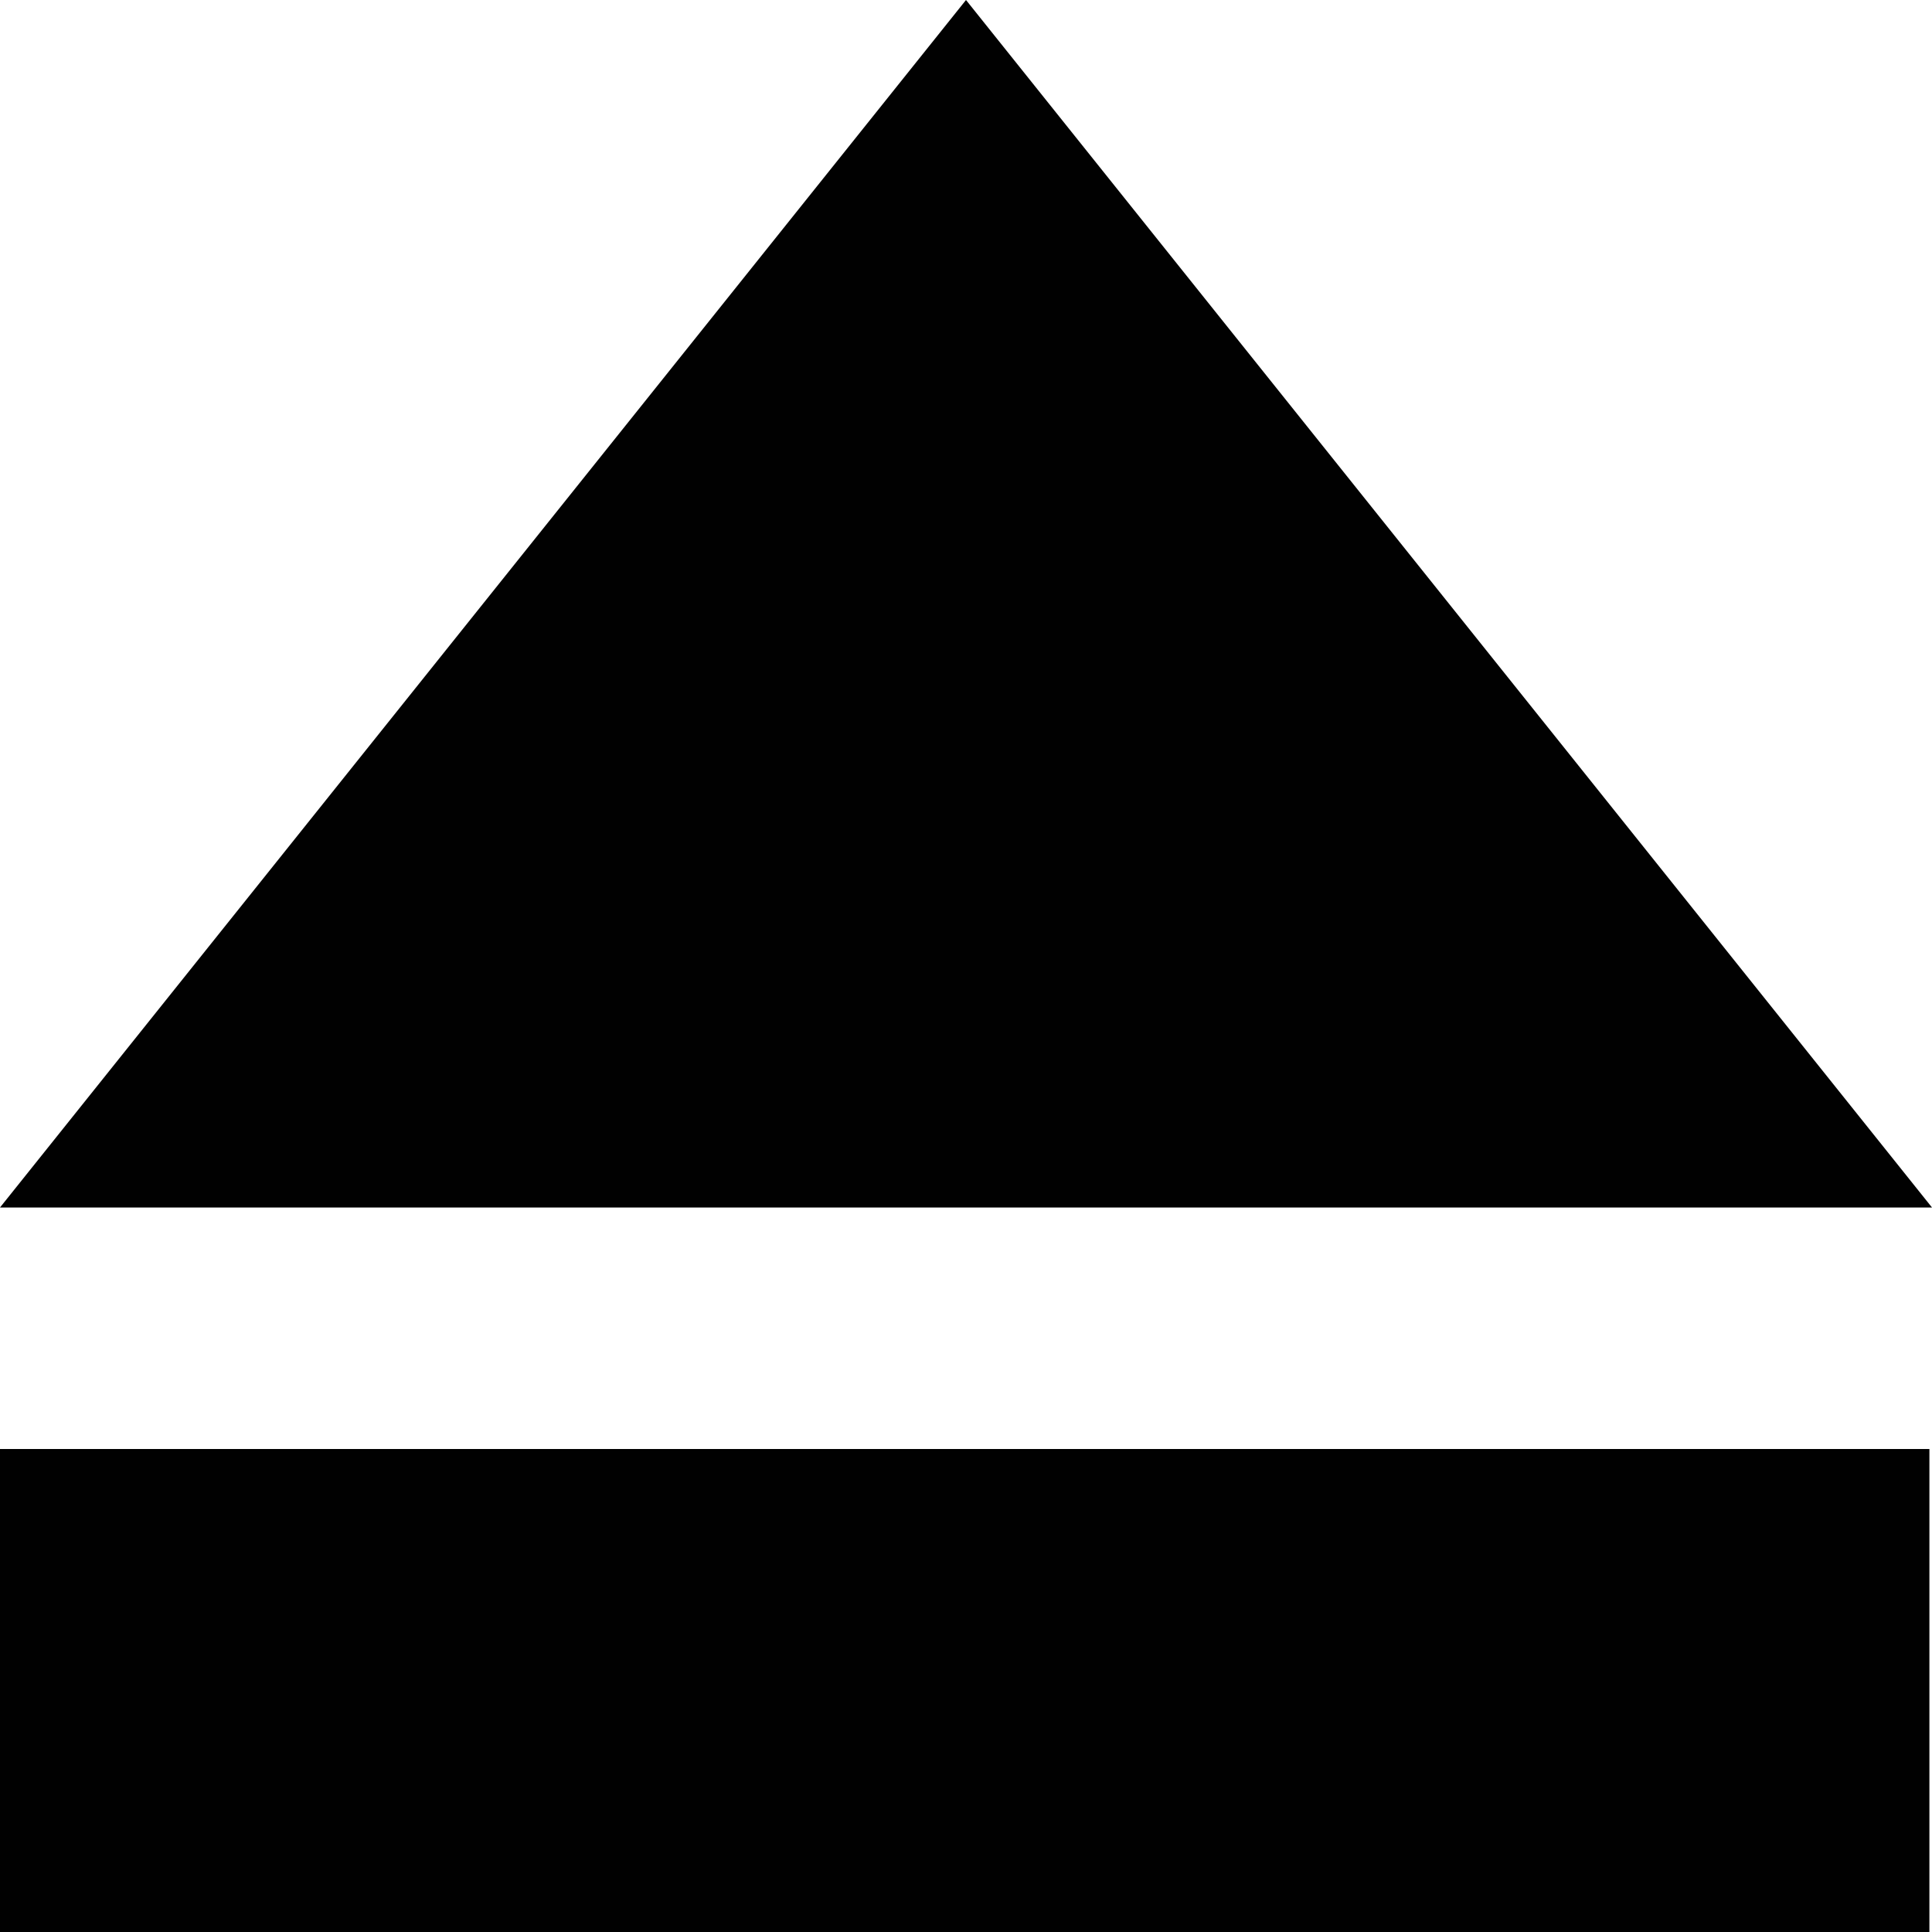
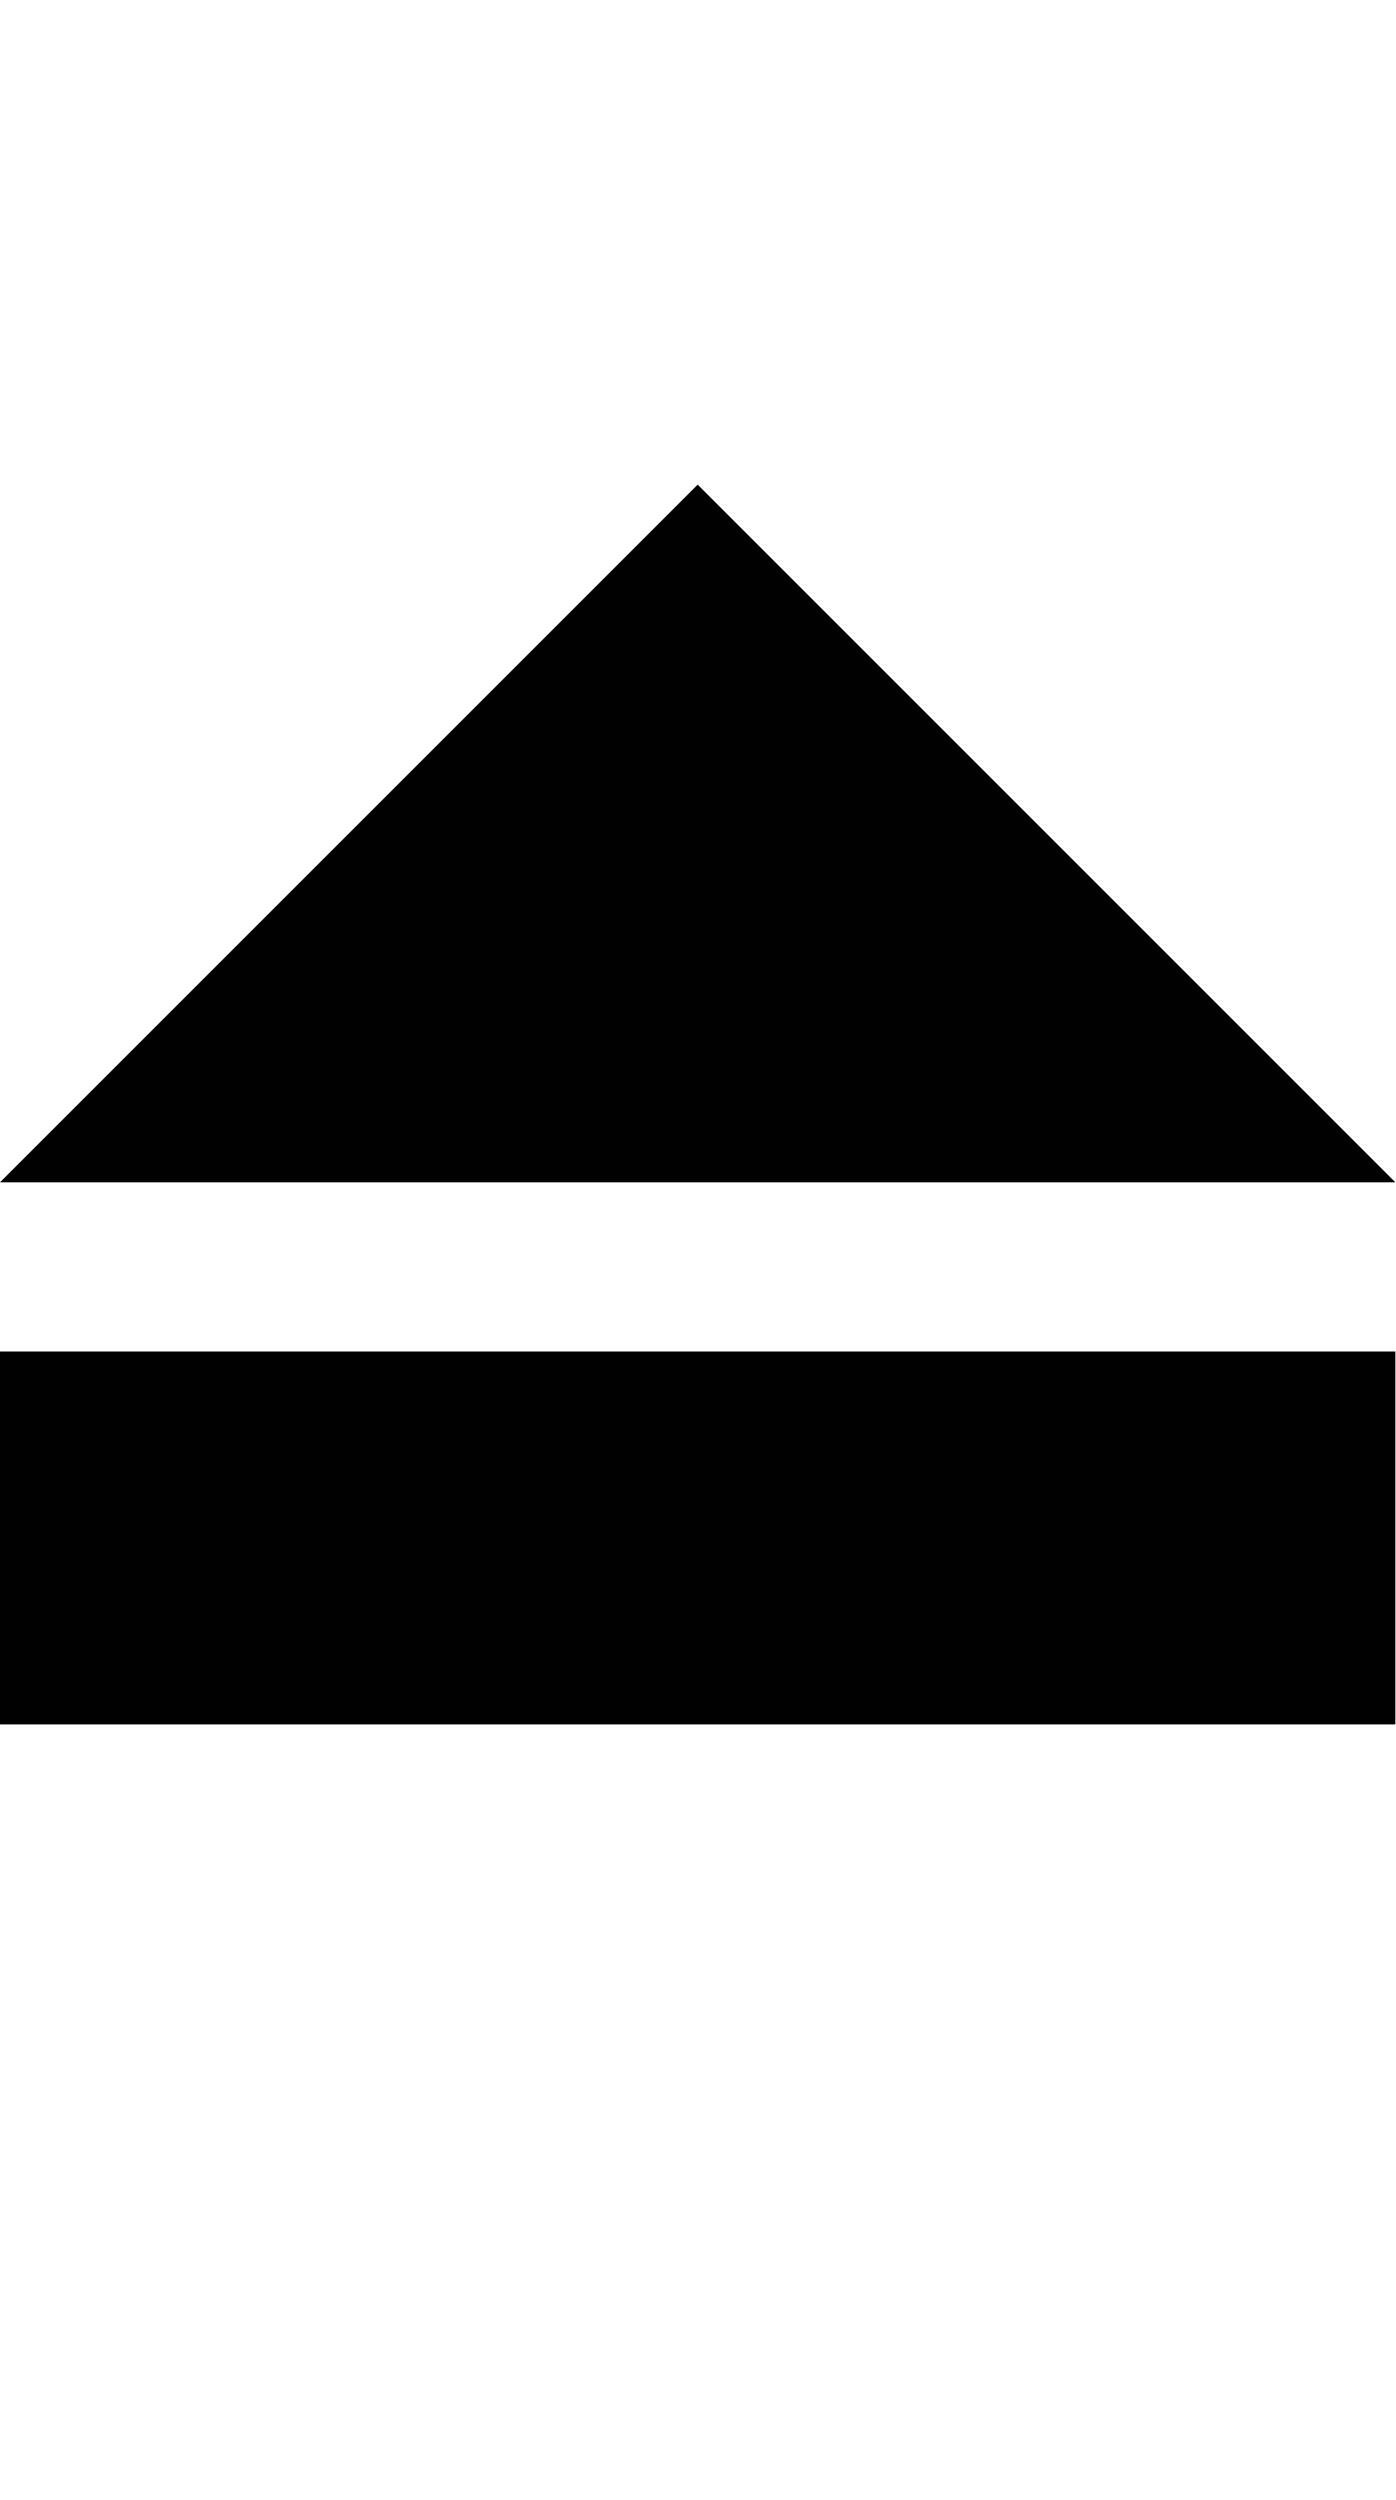
- <svg xmlns="http://www.w3.org/2000/svg" version="1.1" x="0px" y="0px" width="32px" height="32px" viewBox="0 0 32 32" style="enable-background:new 0 0 32 32;" xml:space="preserve">
-   <g id="Layer_1">
- </g>
-   <g id="eject">
+ <svg xmlns="http://www.w3.org/2000/svg" version="1.1" id="Layer_1" x="0px" y="0px" width="24px" height="43px" viewBox="0 0 24 43" style="enable-background:new 0 0 24 43;" xml:space="preserve">
+   <g>
    <g>
-       <polygon style="fill:#010101;" points="0,20 16,0 32,20   " />
-       <rect y="24" style="fill:#010101;" width="31.957" height="8" />
+       <polygon style="fill:#010101;" points="12,8.336 0,20.336 24,20.336   " />
    </g>
+     <rect x="0" y="23.246" style="fill:#010101;" width="24" height="6.414" />
  </g>
</svg>
